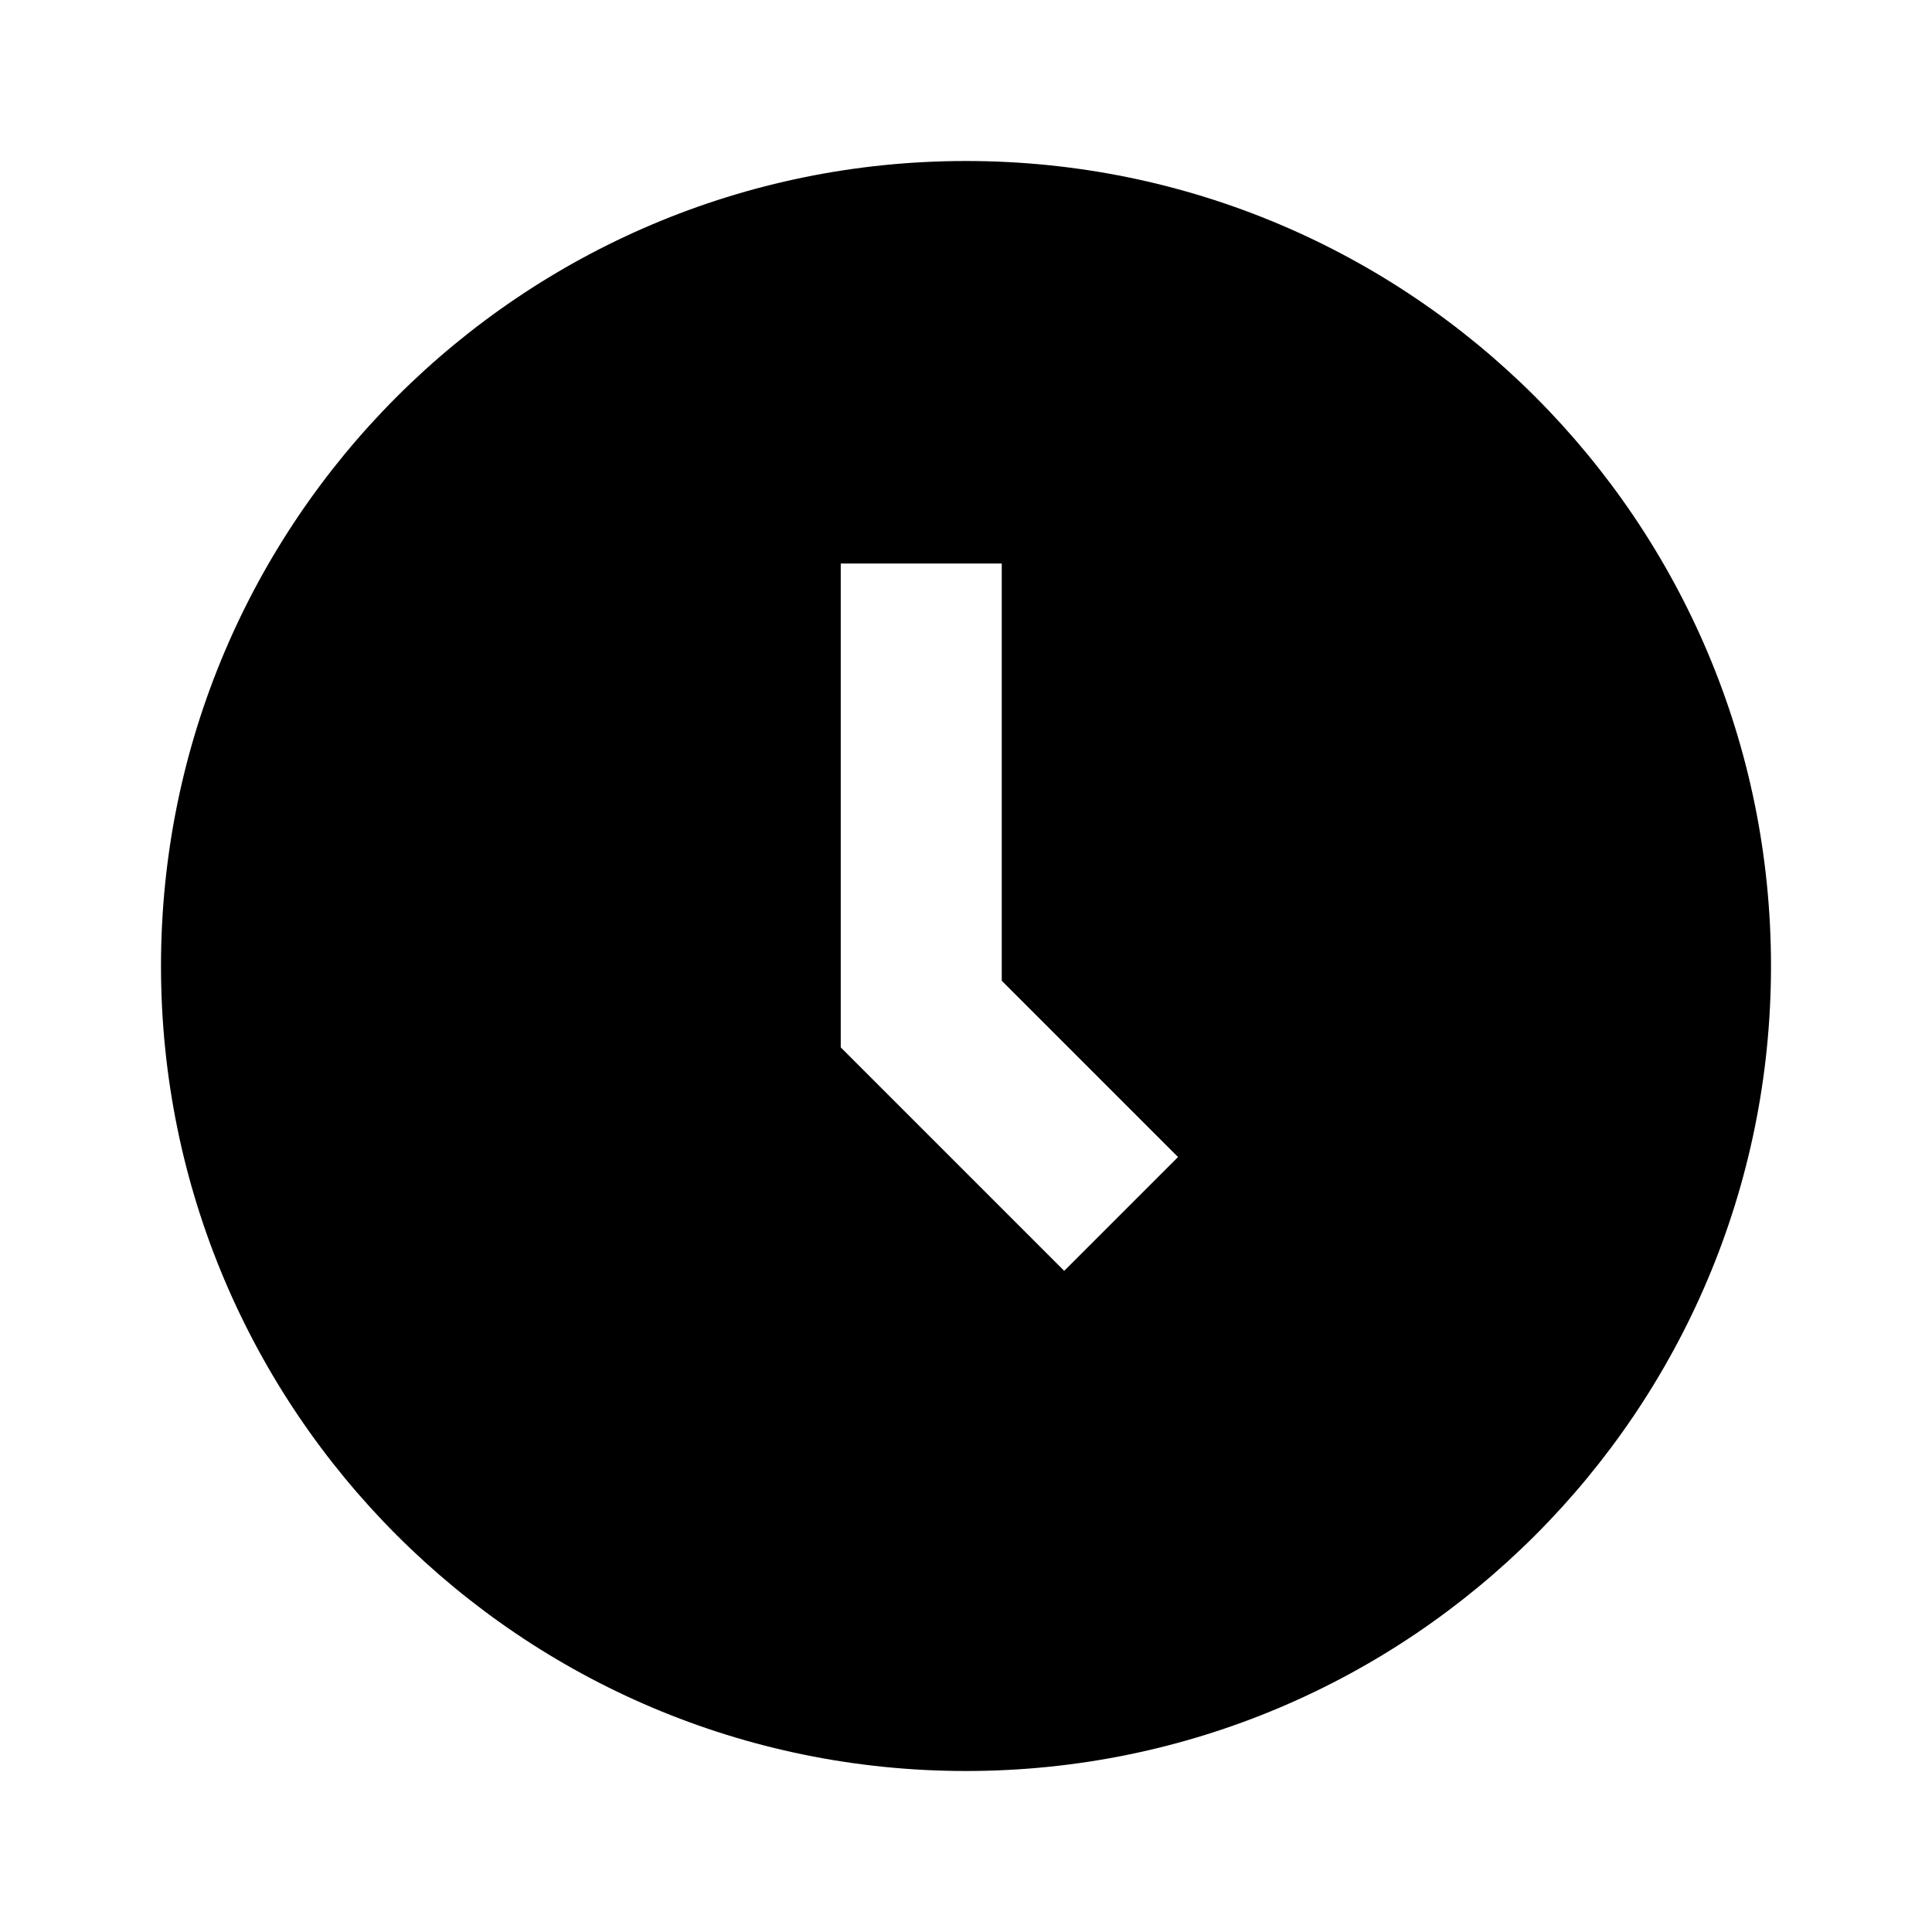
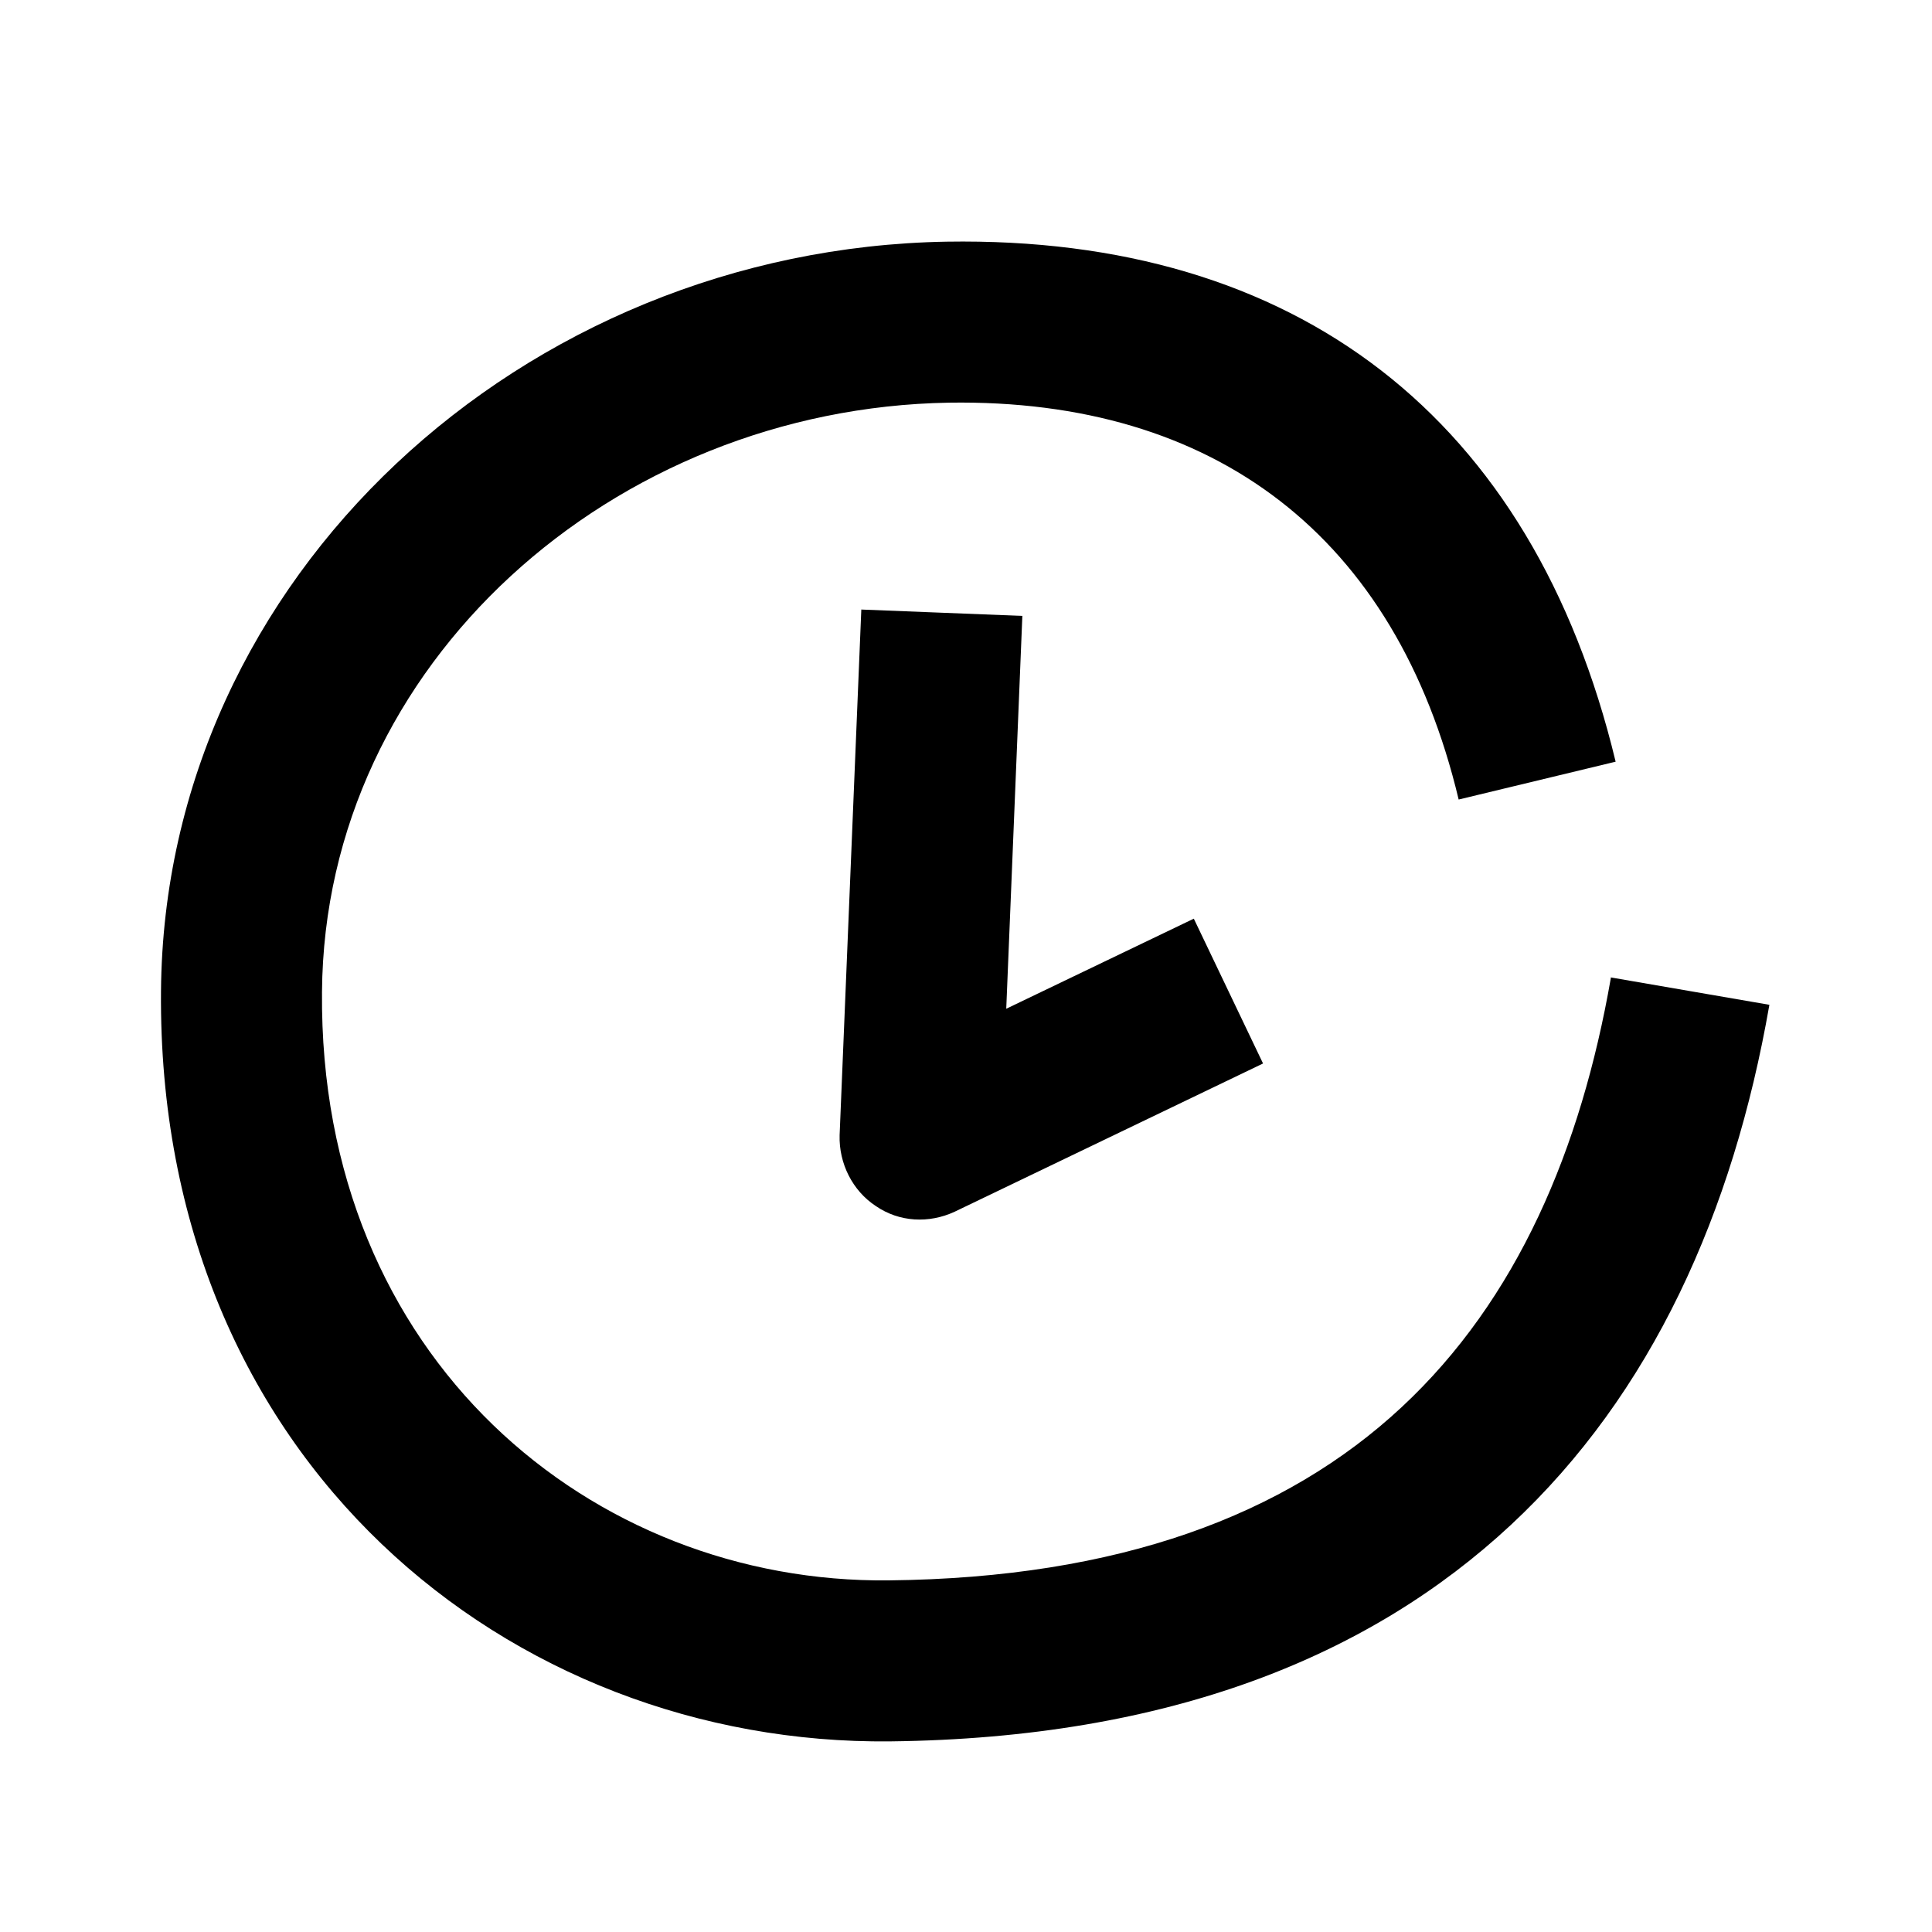
<svg xmlns="http://www.w3.org/2000/svg" width="24" height="24" viewBox="0 0 24 24">
-   <path fill-rule="evenodd" d="M12 2C6.477 2 2 6.477 2 12C2 17.523 6.477 22 12 22C17.523 22 22 17.523 22 12C22 6.477 17.523 2 12 2ZM12.444 7H10.444V13.011L13.22 15.787L14.634 14.373L12.444 12.183V7Z" />
+   <path d="M10.7 7.572L12.7 7.651L12.5 12.531L14.83 11.412L15.69 13.211L11.86 15.052C11.54 15.201 11.17 15.182 10.88 14.982C10.59 14.792 10.42 14.452 10.43 14.102L10.7 7.562V7.572ZM20.01 12.142L21.98 12.482C21.53 15.062 20.52 17.311 18.77 18.942C17.02 20.572 14.53 21.592 11.06 21.632C6.34 21.682 1.95 18.151 2 12.312C2.04 7.162 6.5 3.092 11.76 3.002C16.1 2.932 19.04 5.182 20.07 9.462L18.12 9.932C17.34 6.662 15.09 4.952 11.79 5.002C7.62 5.072 4.03 8.242 4 12.322C3.96 16.881 7.36 19.672 11.04 19.632C13.9 19.602 15.97 18.822 17.41 17.482C18.85 16.142 19.64 14.271 20.01 12.152V12.142Z" />
</svg>
